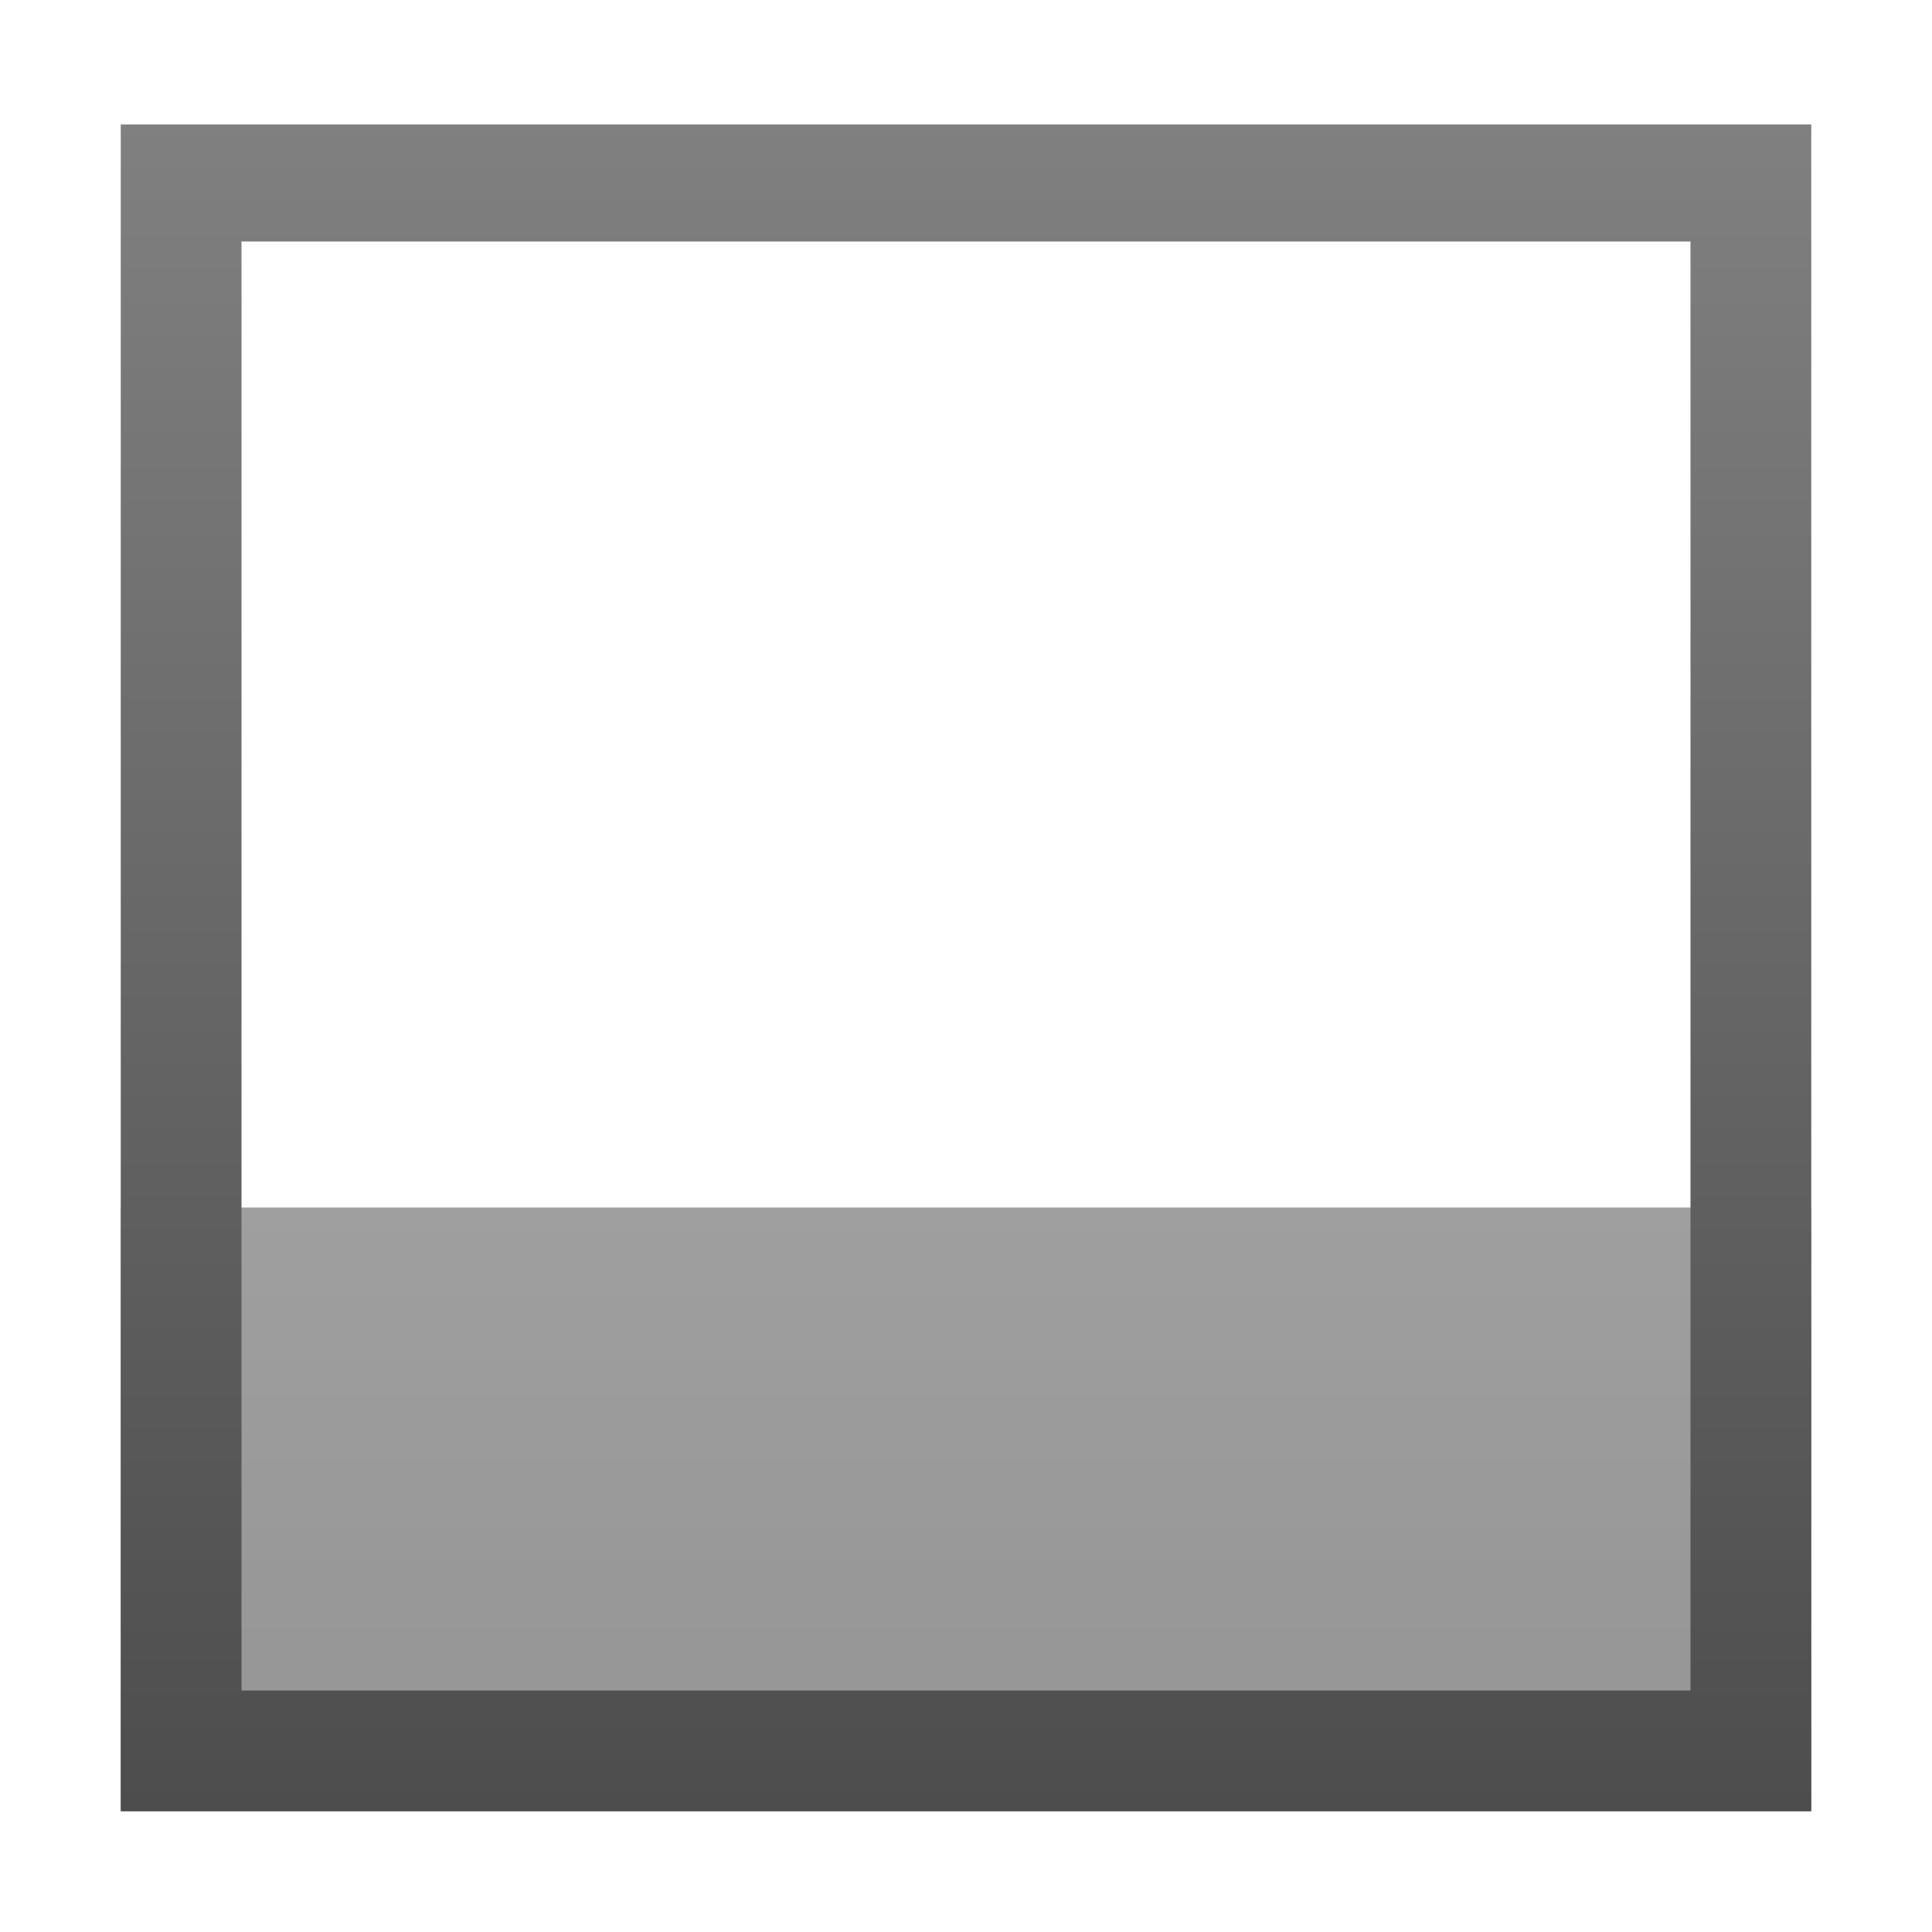
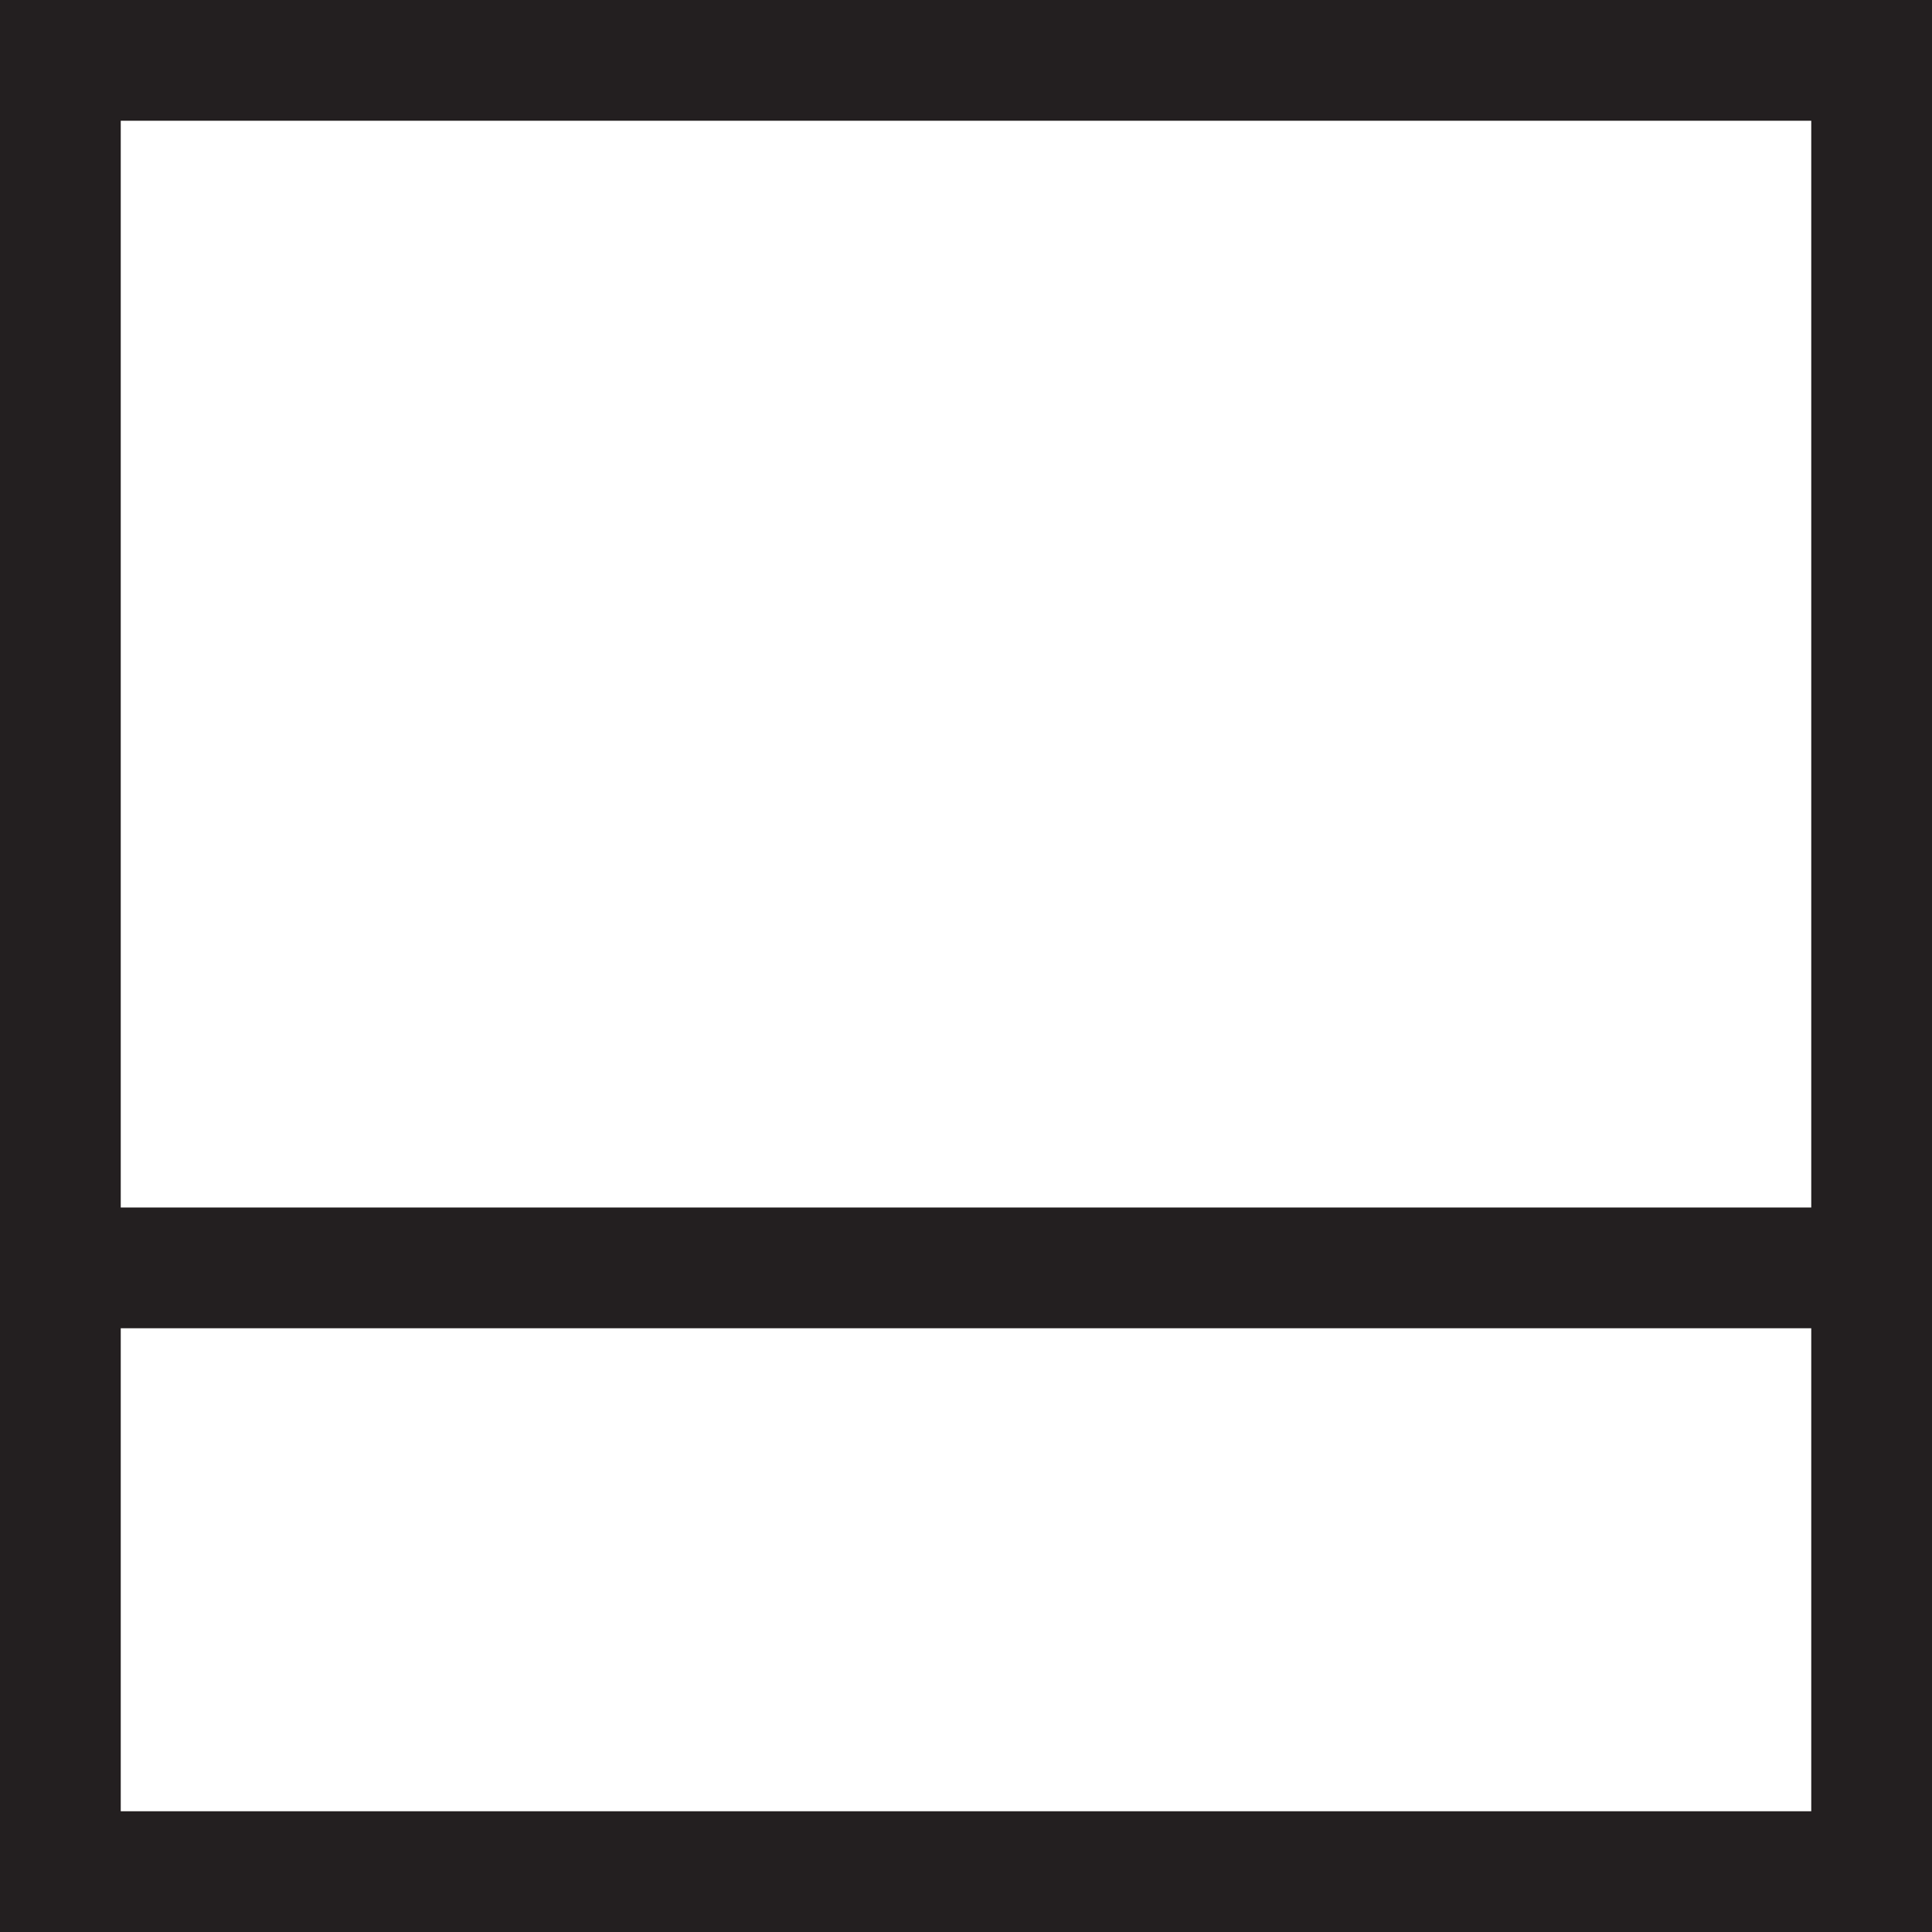
- <svg xmlns="http://www.w3.org/2000/svg" version="1.1" id="Layer_3" x="0px" y="0px" width="16px" height="16px" viewBox="0 0 16 16" enable-background="new 0 0 16 16" xml:space="preserve">
-   <linearGradient id="SVGID_1_" gradientUnits="userSpaceOnUse" x1="8" y1="1" x2="8" y2="14.978">
-     <stop offset="0" style="stop-color:#808080" />
-     <stop offset="1" style="stop-color:#4D4D4D" />
-   </linearGradient>
-   <rect x="1" y="10" opacity="0.6" fill="url(#SVGID_1_)" width="14" height="5" />
-   <linearGradient id="SVGID_2_" gradientUnits="userSpaceOnUse" x1="8" y1="1" x2="8" y2="14.969">
-     <stop offset="0" style="stop-color:#808080" />
-     <stop offset="1" style="stop-color:#4D4D4D" />
-   </linearGradient>
-   <path fill="url(#SVGID_2_)" d="M1,1.031V15h14V1.031H1z M14,14H2V2h12V14z" />
+ <svg xmlns="http://www.w3.org/2000/svg" version="1.1" id="Layer_1" x="0px" y="0px" viewBox="0 0 160 160" style="enable-background:new 0 0 160 160;" xml:space="preserve">
+   <style type="text/css">
+ 	.st0{fill:#231F20;}
+ 	.st1{fill:none;stroke:#231F20;stroke-width:10;stroke-miterlimit:10;}
+ </style>
+   <g>
+     <path class="st0" d="M150,10v140H10V10H150 M160,0H0v160h160V0L160,0z" />
+   </g>
+   <line class="st1" x1="5" y1="105" x2="155" y2="105" />
</svg>
